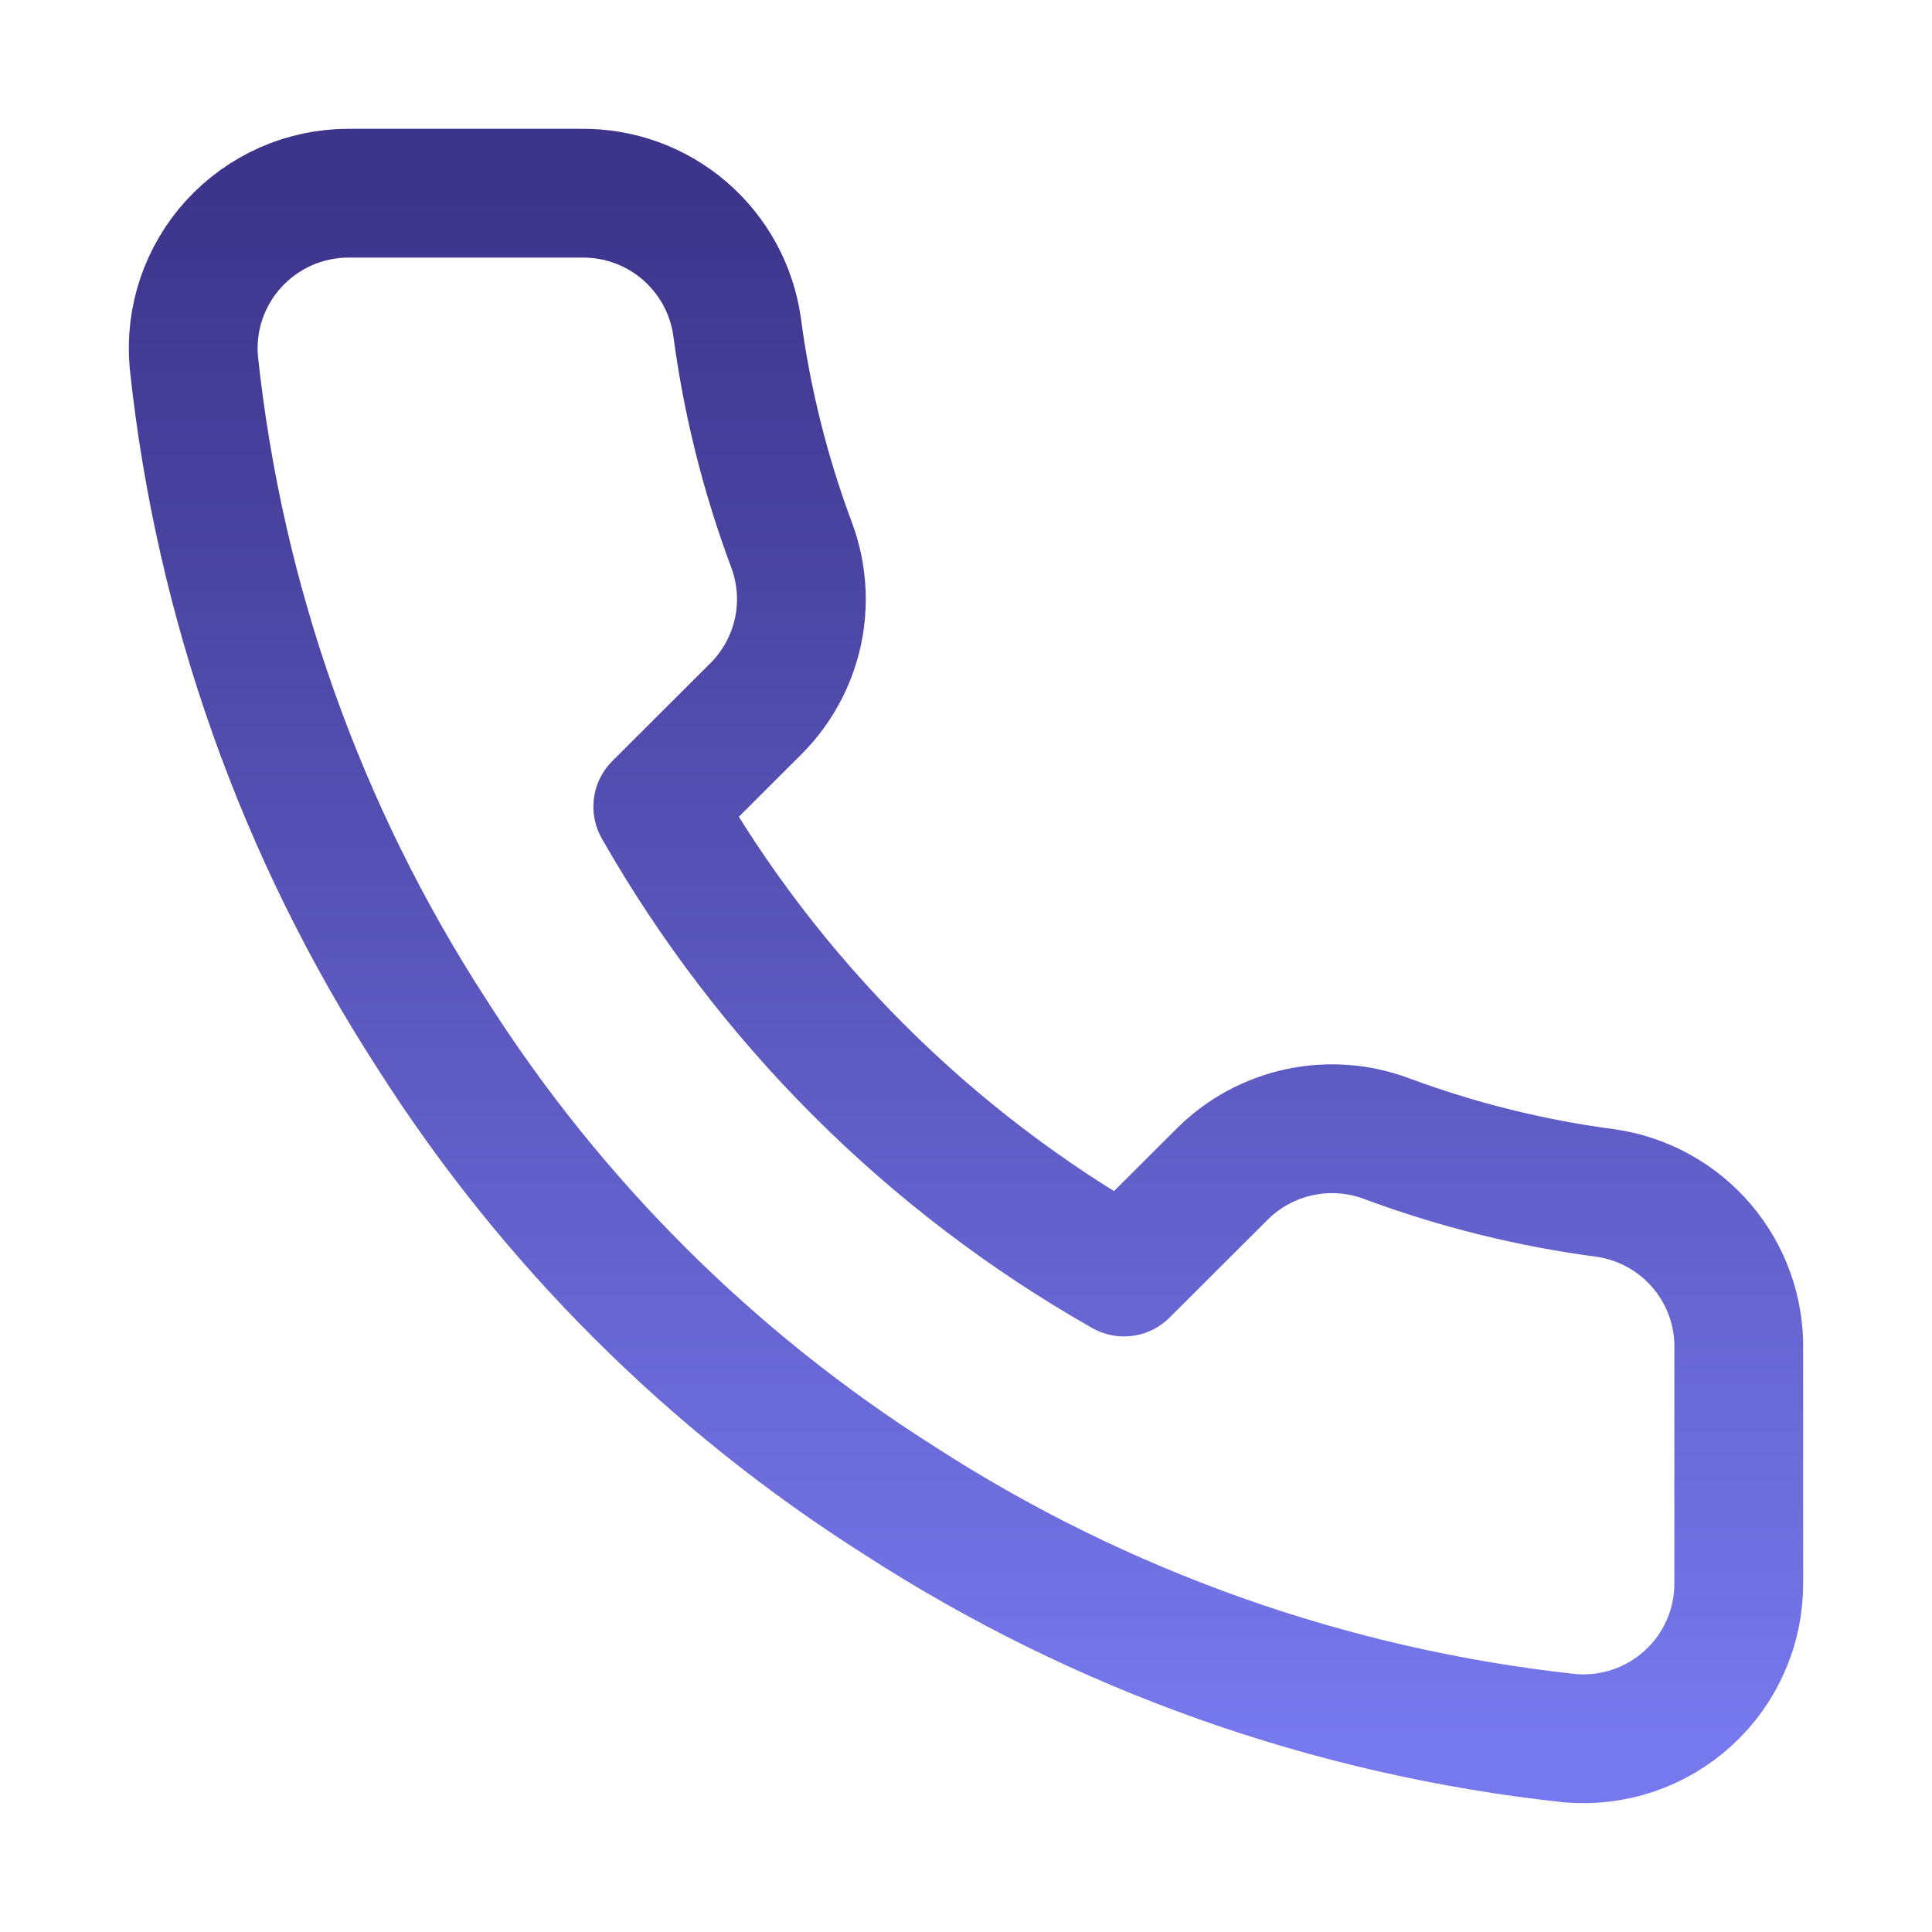
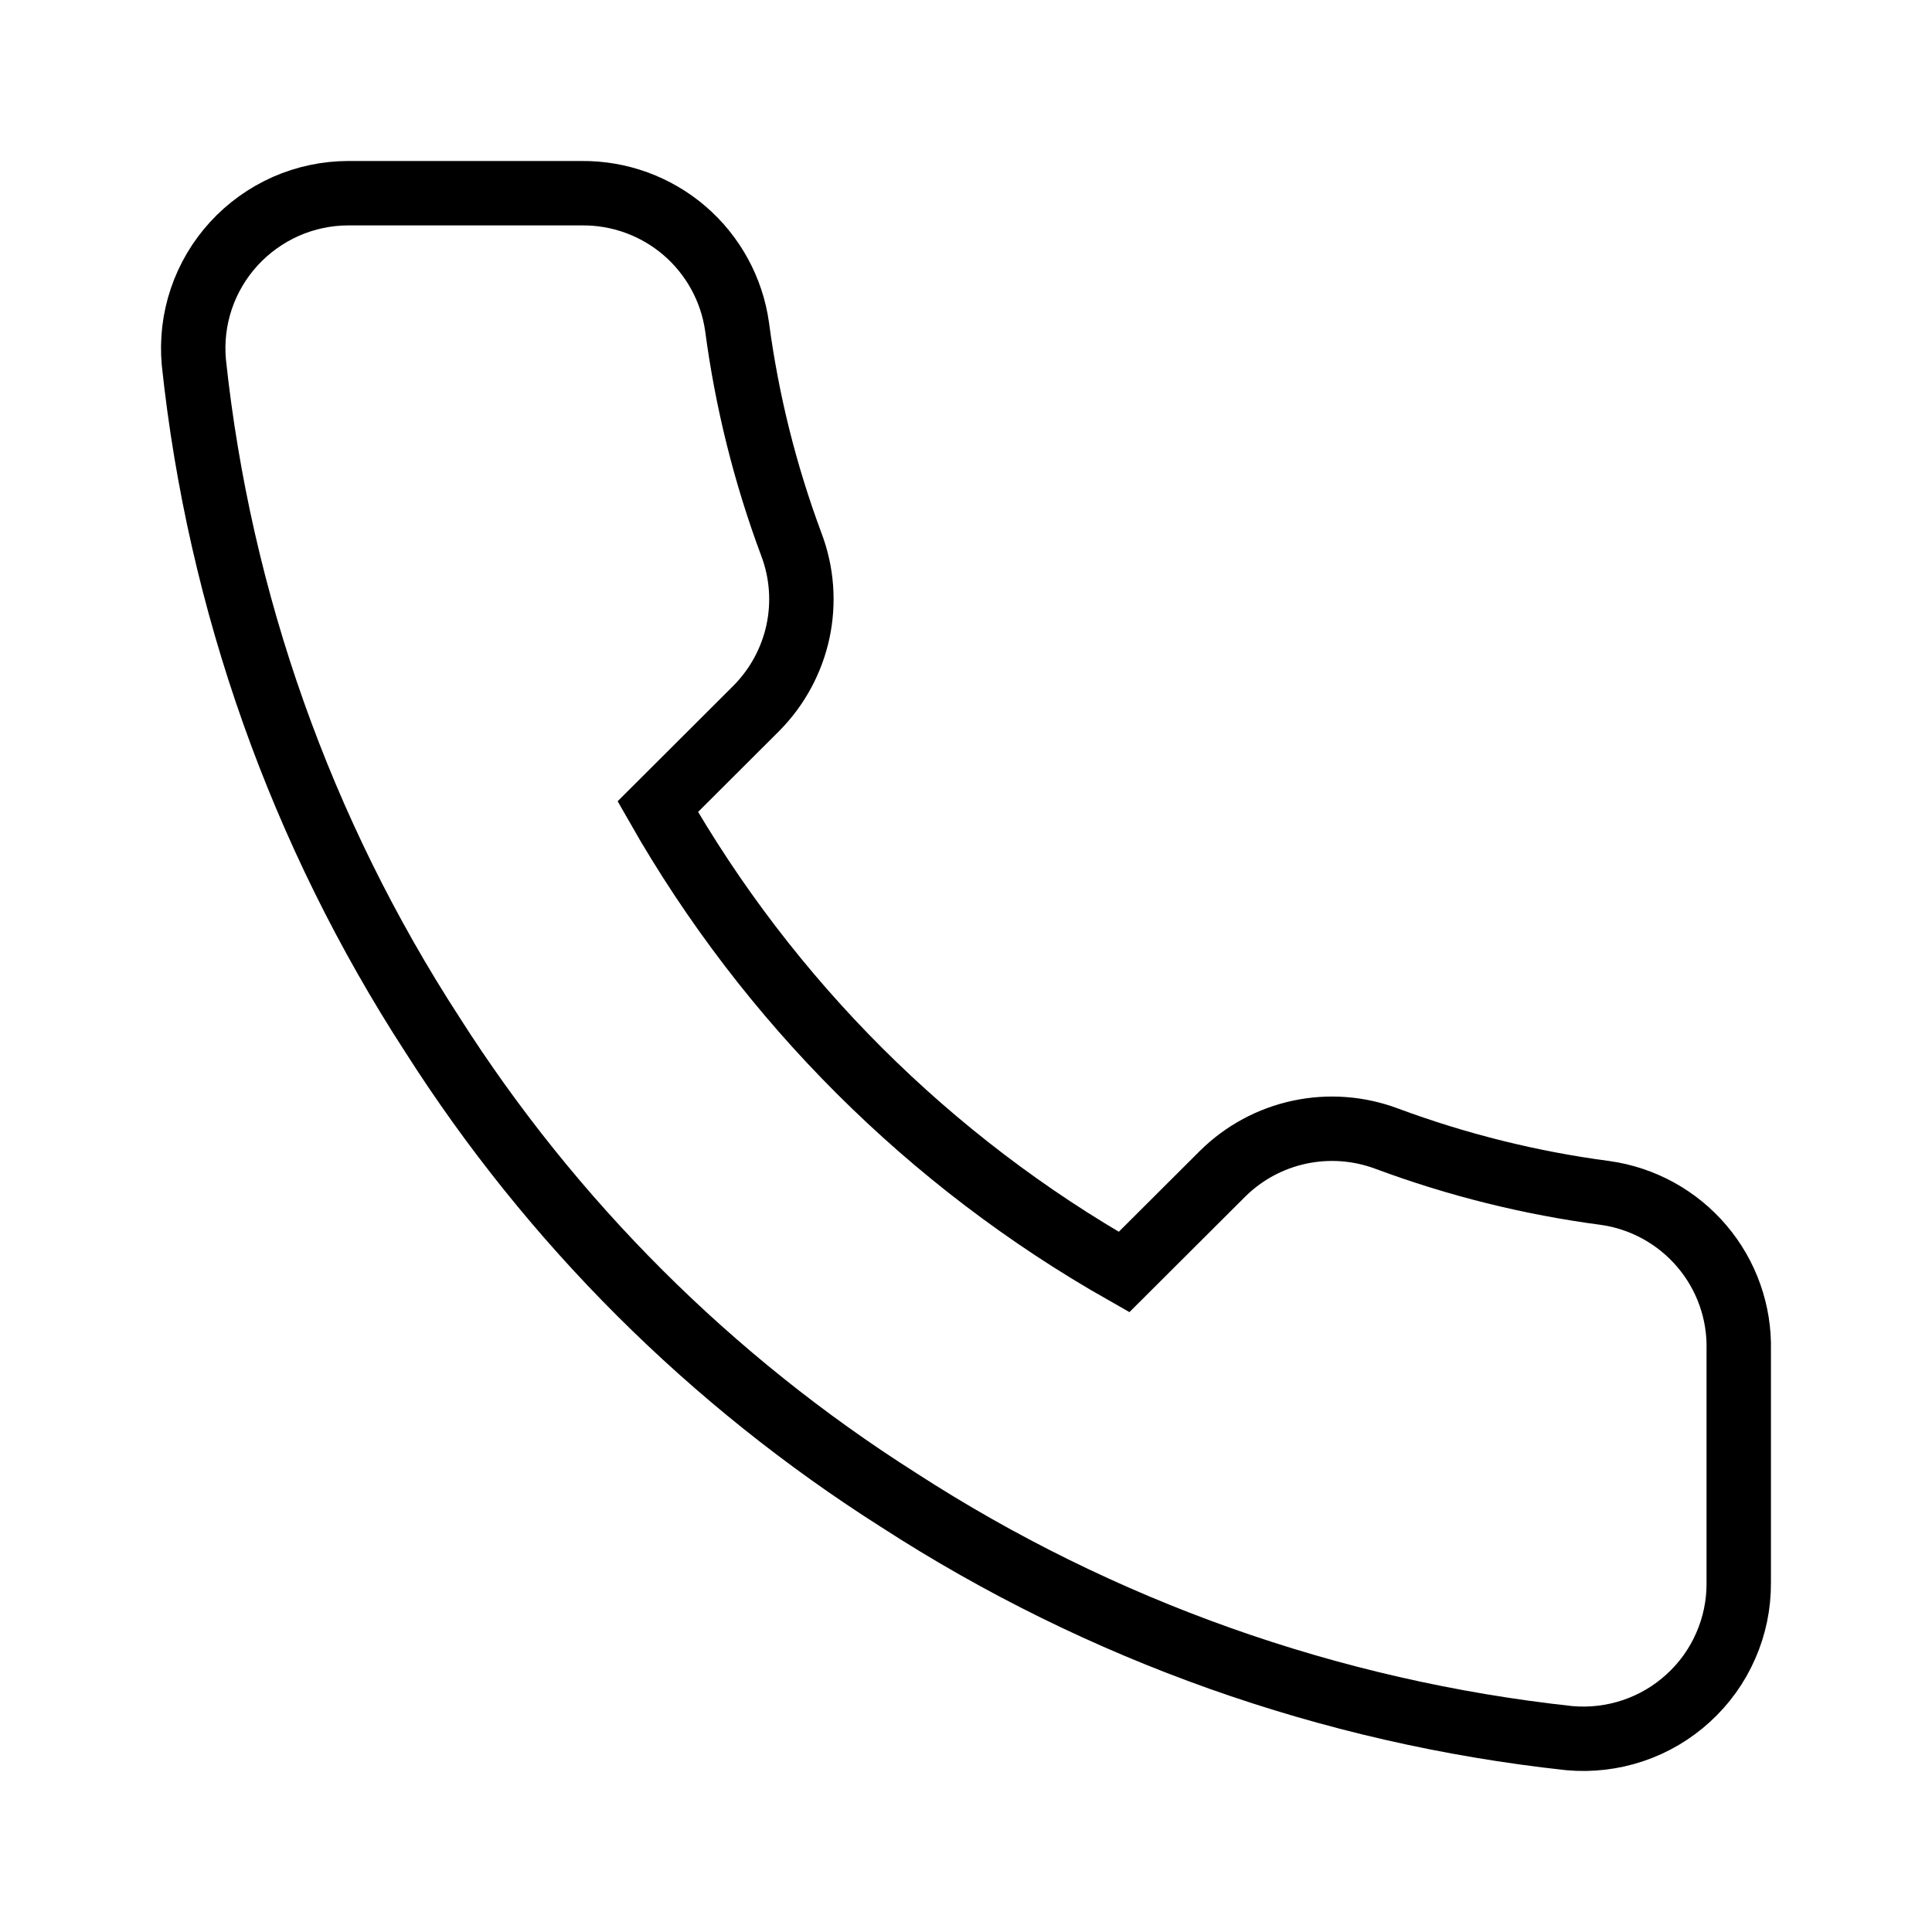
<svg xmlns="http://www.w3.org/2000/svg" width="30" height="30" viewBox="0 0 30 30" fill="none">
-   <path d="M26.999 20.969V24.582C27.001 24.917 26.932 25.249 26.797 25.556C26.663 25.864 26.465 26.14 26.217 26.366C25.97 26.593 25.677 26.766 25.359 26.873C25.041 26.98 24.703 27.02 24.369 26.99C20.655 26.587 17.088 25.321 13.955 23.293C11.039 21.444 8.567 18.977 6.714 16.067C4.675 12.925 3.406 9.348 3.01 5.626C2.98 5.293 3.019 4.957 3.126 4.64C3.233 4.323 3.405 4.032 3.631 3.785C3.857 3.538 4.132 3.341 4.438 3.205C4.745 3.07 5.076 3 5.411 3H9.031C9.617 2.994 10.185 3.201 10.629 3.582C11.073 3.964 11.363 4.493 11.445 5.072C11.598 6.228 11.881 7.363 12.289 8.456C12.452 8.887 12.487 9.355 12.391 9.806C12.294 10.256 12.071 10.669 11.746 10.997L10.214 12.526C11.932 15.541 14.433 18.038 17.454 19.752L18.987 18.223C19.315 17.899 19.729 17.676 20.18 17.58C20.631 17.484 21.101 17.519 21.533 17.681C22.628 18.088 23.765 18.371 24.924 18.524C25.51 18.606 26.045 18.901 26.428 19.352C26.811 19.803 27.014 20.378 26.999 20.969Z" stroke="url(#paint0_linear_2724_6962)" stroke-width="2" stroke-linecap="round" stroke-linejoin="round" />
+   <path d="M26.999 20.969V24.582C27.001 24.917 26.932 25.249 26.797 25.556C26.663 25.864 26.465 26.14 26.217 26.366C25.97 26.593 25.677 26.766 25.359 26.873C25.041 26.98 24.703 27.02 24.369 26.99C20.655 26.587 17.088 25.321 13.955 23.293C11.039 21.444 8.567 18.977 6.714 16.067C4.675 12.925 3.406 9.348 3.01 5.626C2.98 5.293 3.019 4.957 3.126 4.64C3.233 4.323 3.405 4.032 3.631 3.785C3.857 3.538 4.132 3.341 4.438 3.205C4.745 3.07 5.076 3 5.411 3H9.031C9.617 2.994 10.185 3.201 10.629 3.582C11.073 3.964 11.363 4.493 11.445 5.072C11.598 6.228 11.881 7.363 12.289 8.456C12.452 8.887 12.487 9.355 12.391 9.806C12.294 10.256 12.071 10.669 11.746 10.997L10.214 12.526C11.932 15.541 14.433 18.038 17.454 19.752L18.987 18.223C19.315 17.899 19.729 17.676 20.18 17.58C20.631 17.484 21.101 17.519 21.533 17.681C22.628 18.088 23.765 18.371 24.924 18.524C25.51 18.606 26.045 18.901 26.428 19.352C26.811 19.803 27.014 20.378 26.999 20.969Z" stroke="url(#paint0_linear_2724_6962)" strokeWidth="2" strokeLinecap="round" strokeLinejoin="round" />
  <defs>
    <linearGradient id="paint0_linear_2724_6962" x1="15" y1="3" x2="15" y2="27" gradientUnits="userSpaceOnUse">
-       <stop stop-color="#3D348B" />
-       <stop offset="1" stop-color="#7678ED" />
+       <stop stopColor="#3D348B" />
+       <stop offset="1" stopColor="#7678ED" />
    </linearGradient>
  </defs>
</svg>
